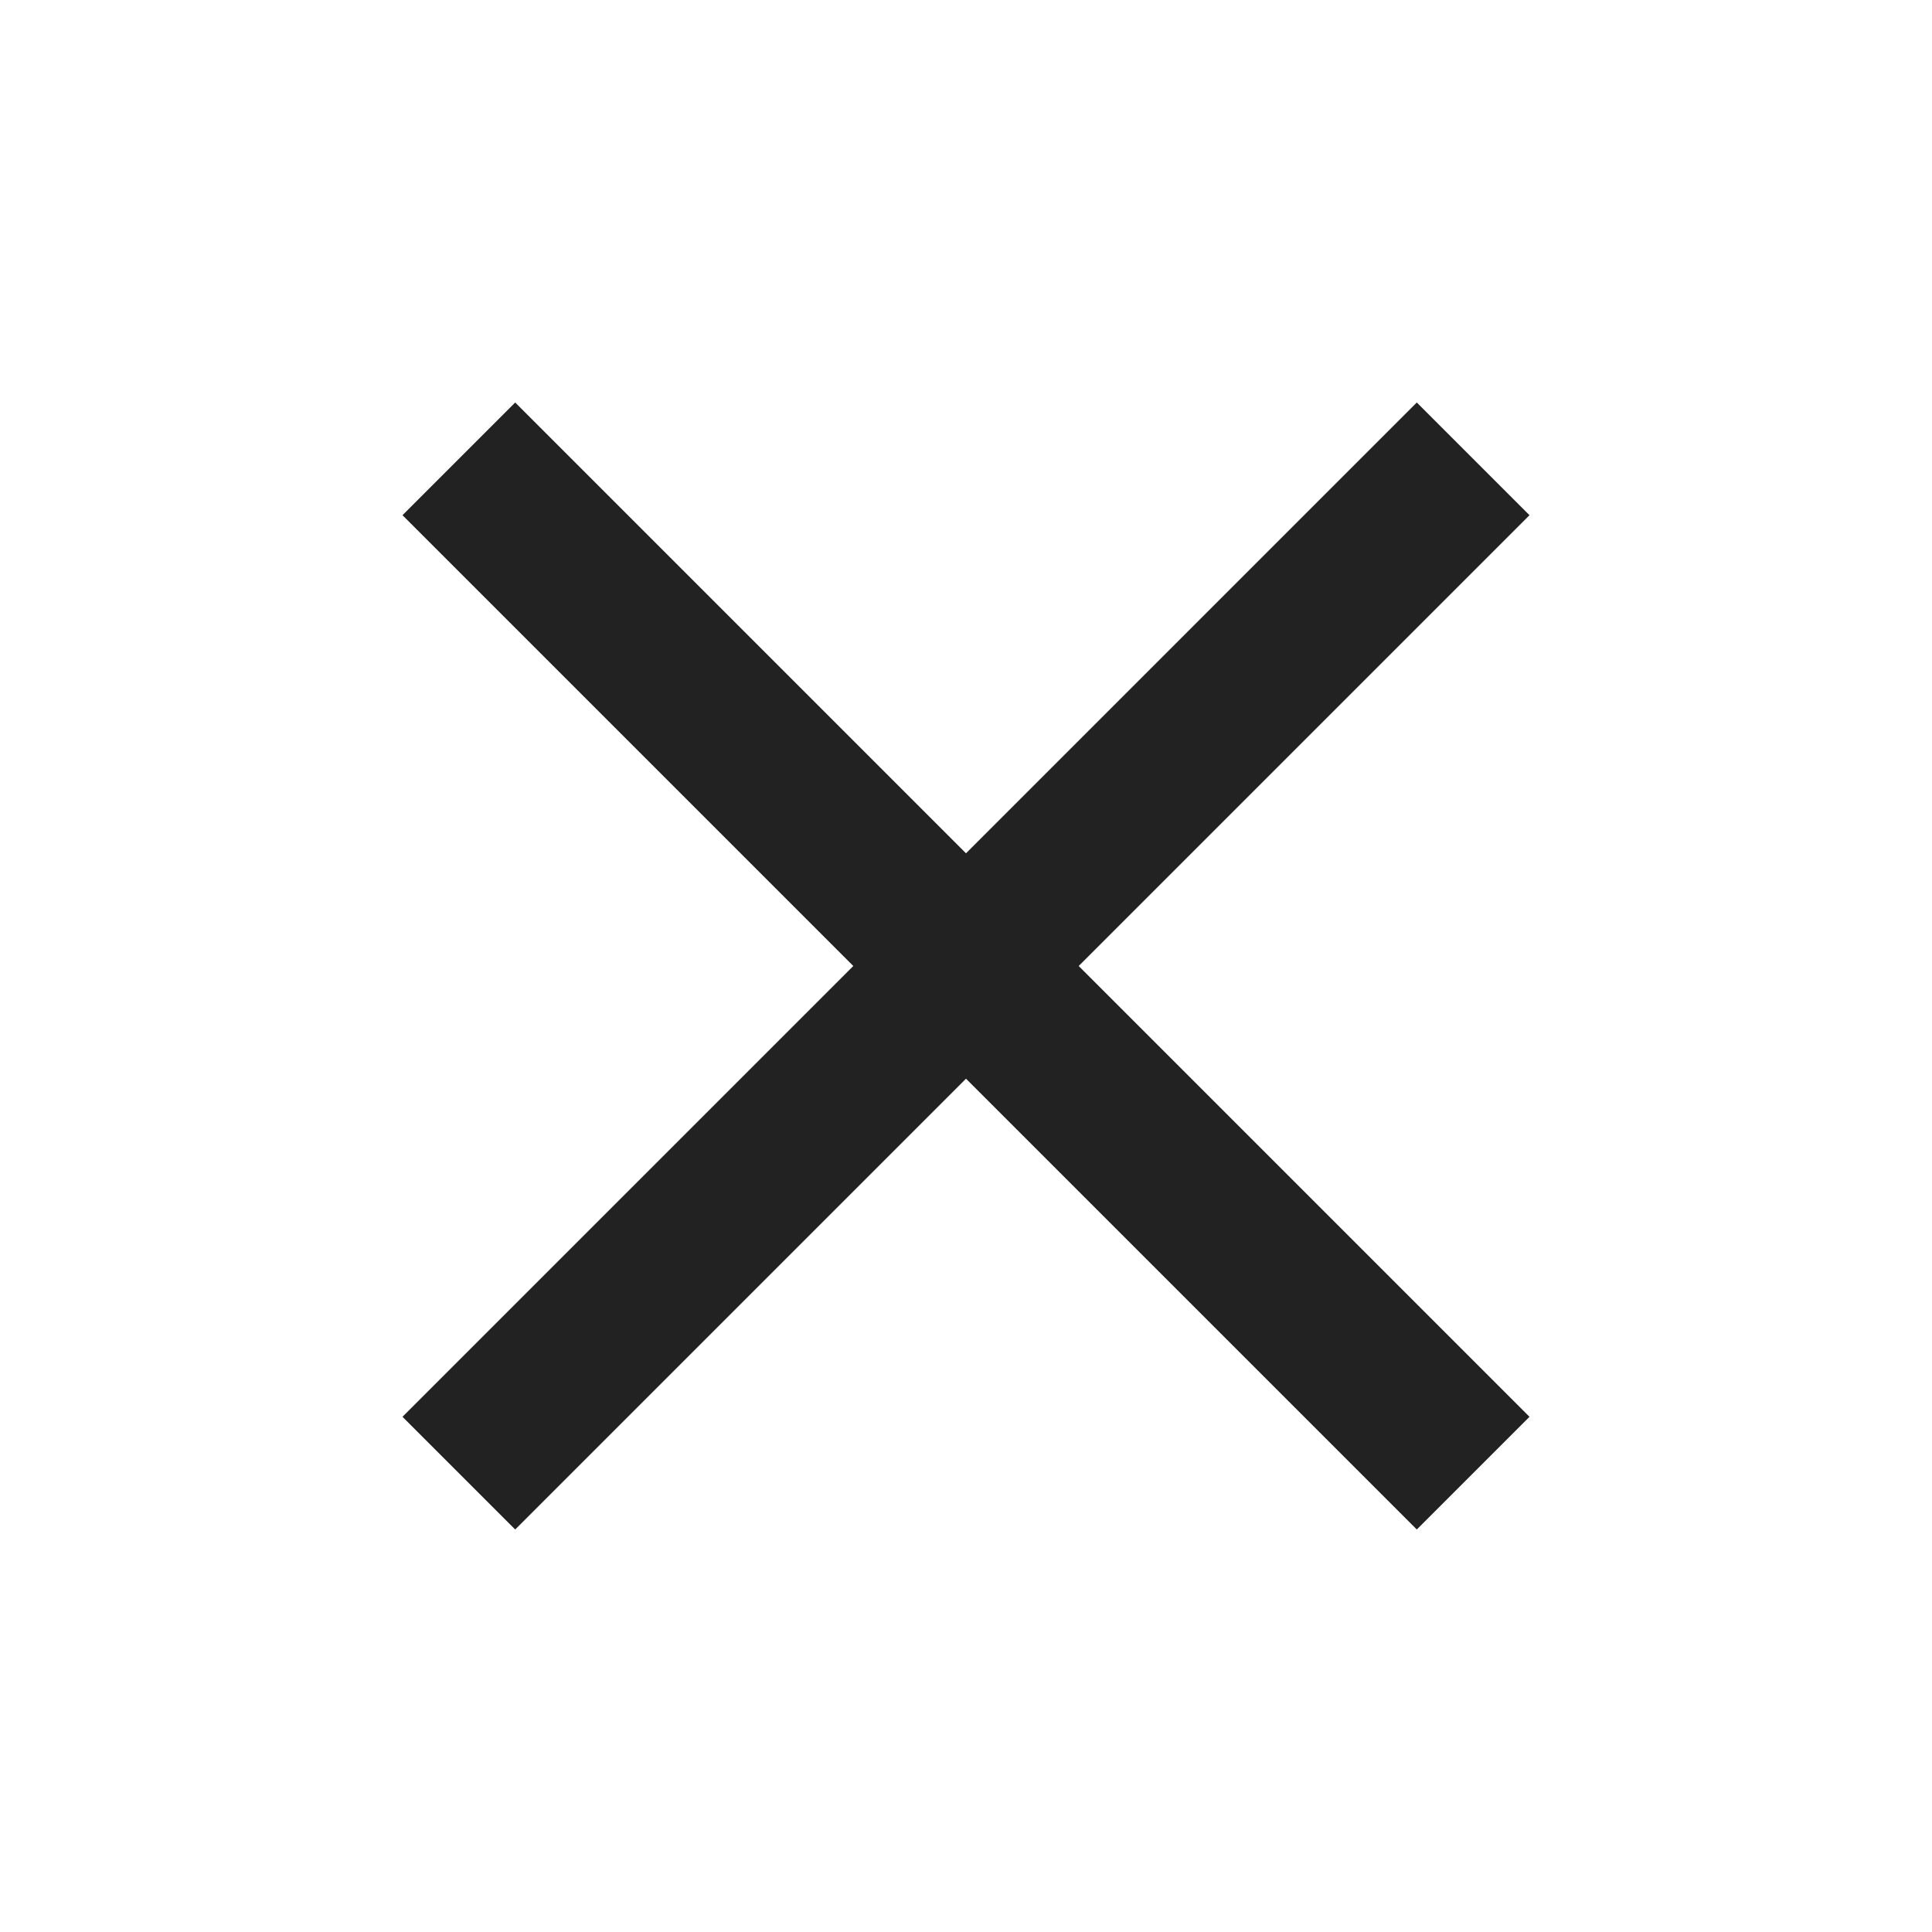
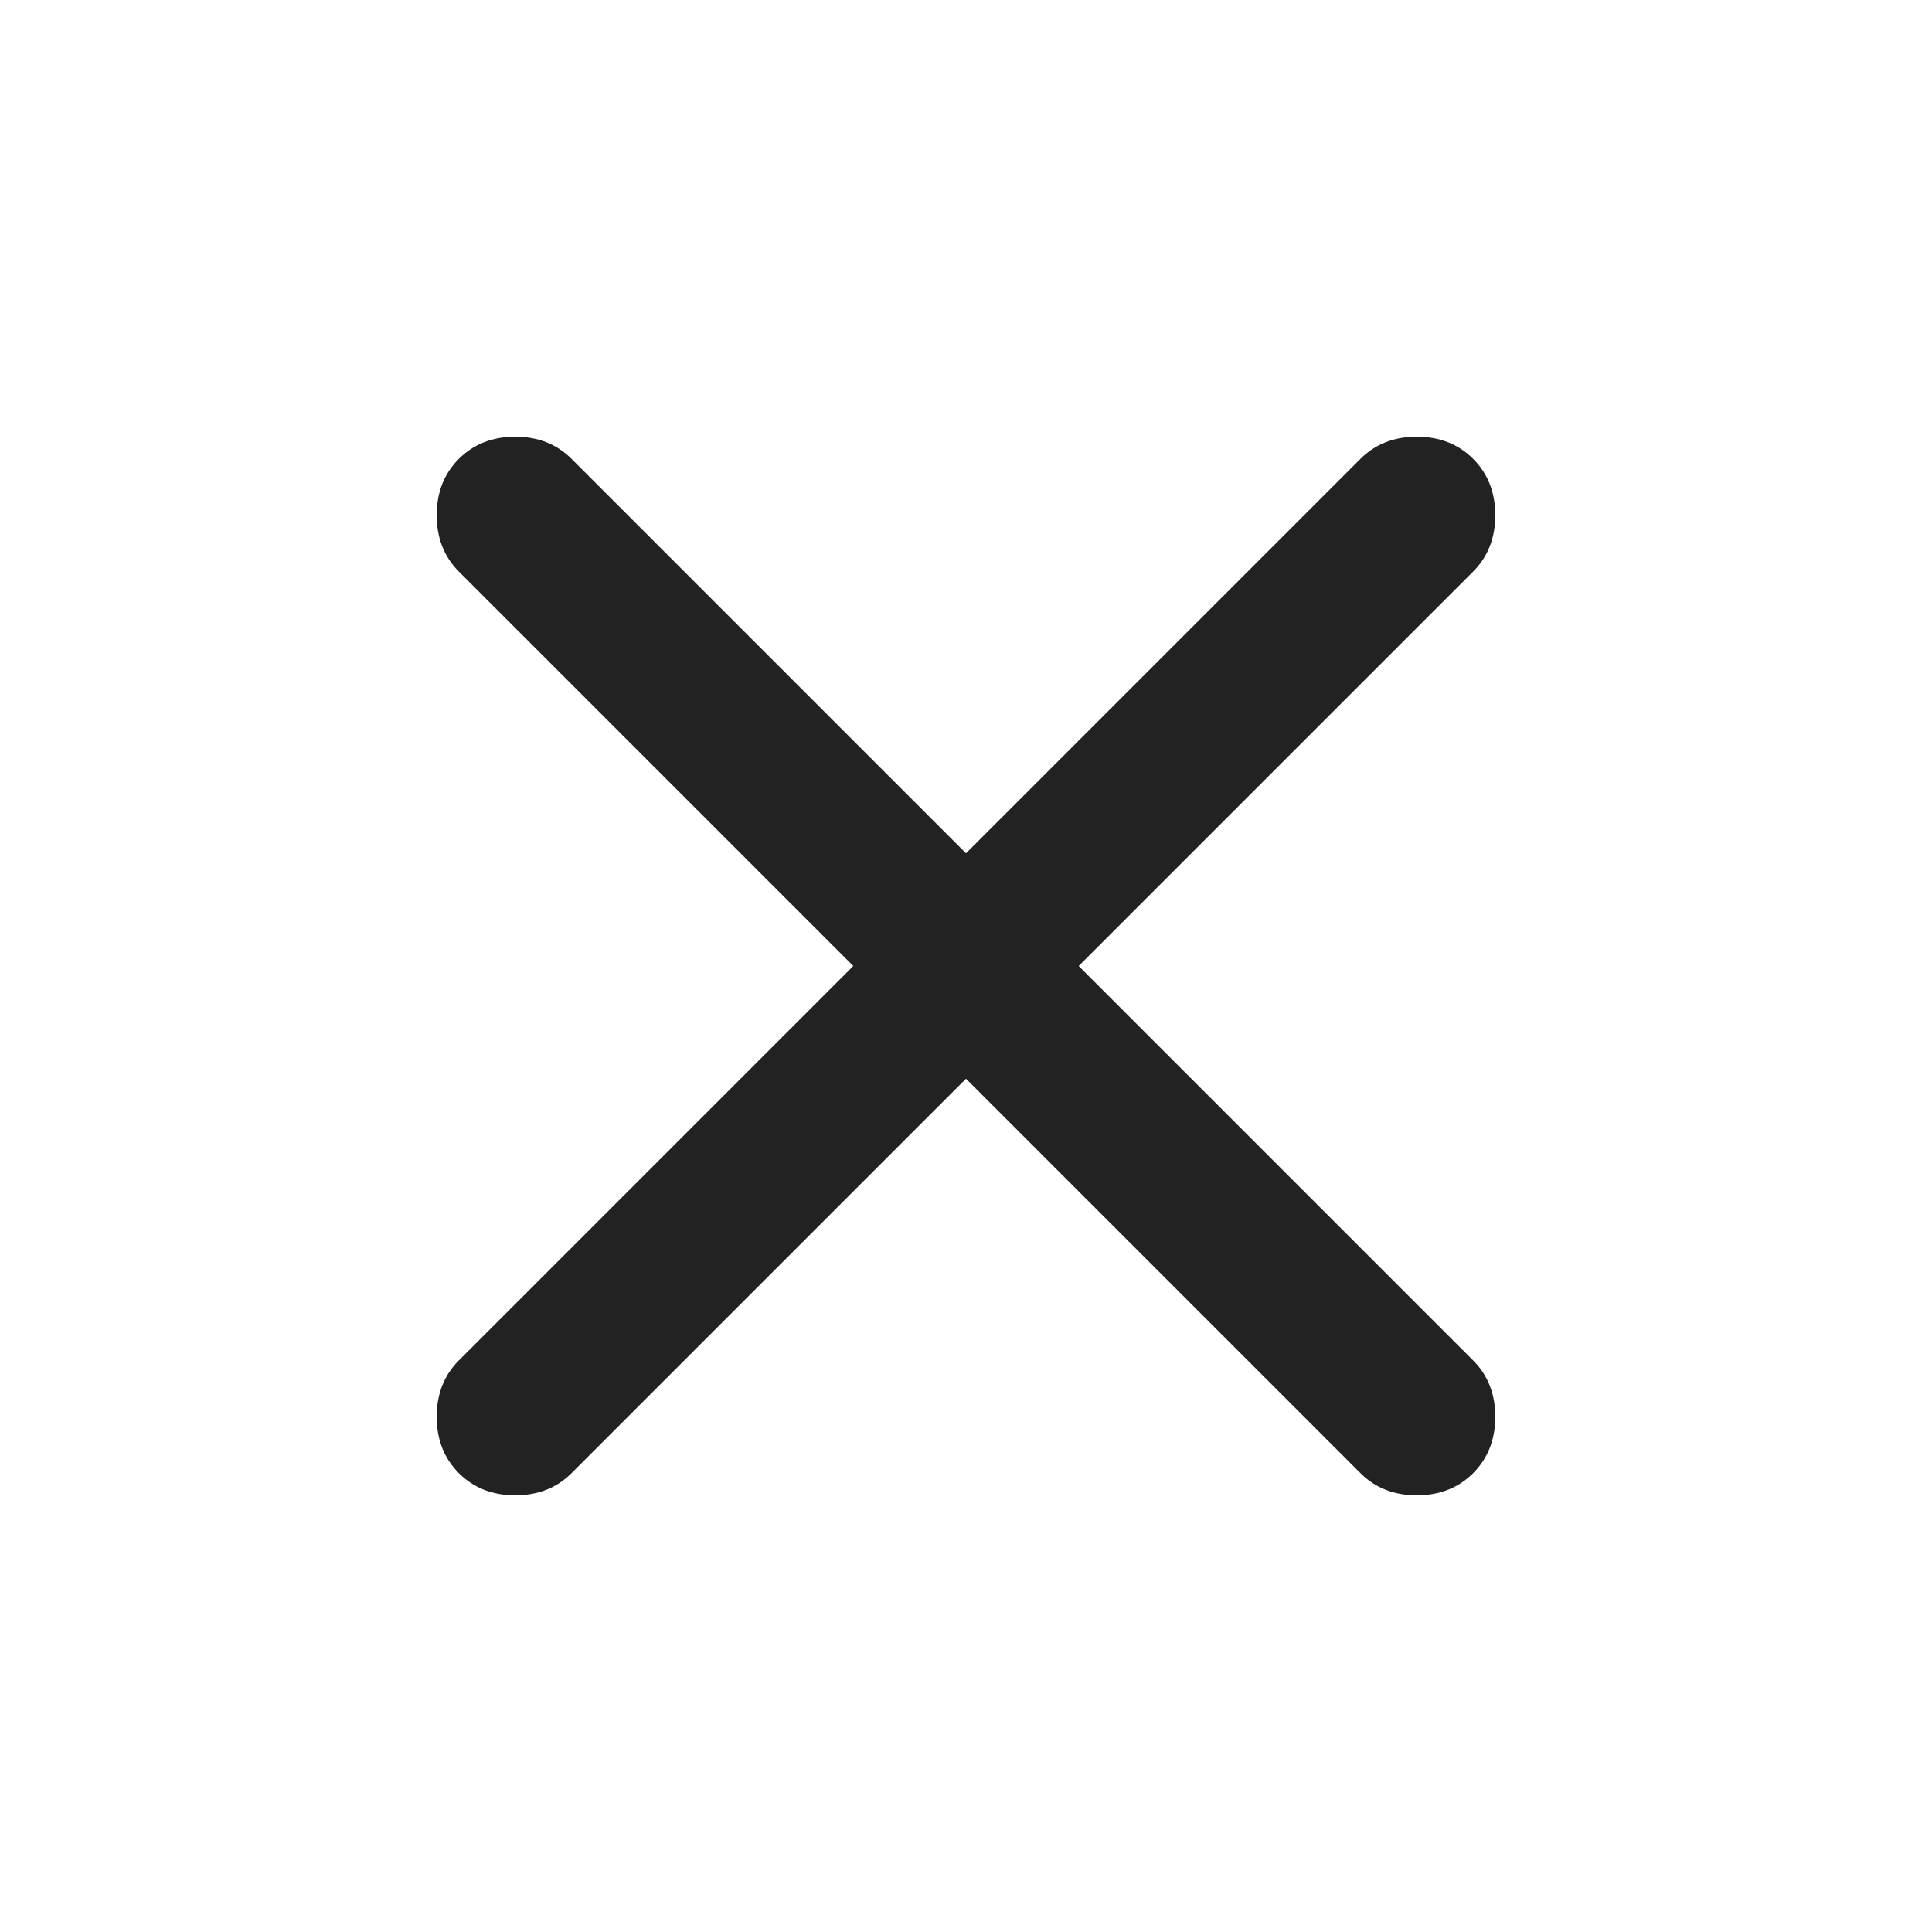
<svg xmlns="http://www.w3.org/2000/svg" height="24" viewBox="0 -960 960 960" width="24">
-   <path d="m256-200-56-56 224-224-224-224 56-56 224 224 224-224 56 56-224 224 224 224-56 56-224-224-224 224Z" fill="#222222" />
+   <path d="M480-424 284-228q-11 11-28 11t-28-11q-11-11-11-28t11-28l196-196-196-196q-11-11-11-28t11-28q11-11 28-11t28 11l196 196 196-196q11-11 28-11t28 11q11 11 11 28t-11 28L536-480l196 196q11 11 11 28t-11 28q-11 11-28 11t-28-11L480-424Z" fill="#222222" />
</svg>
